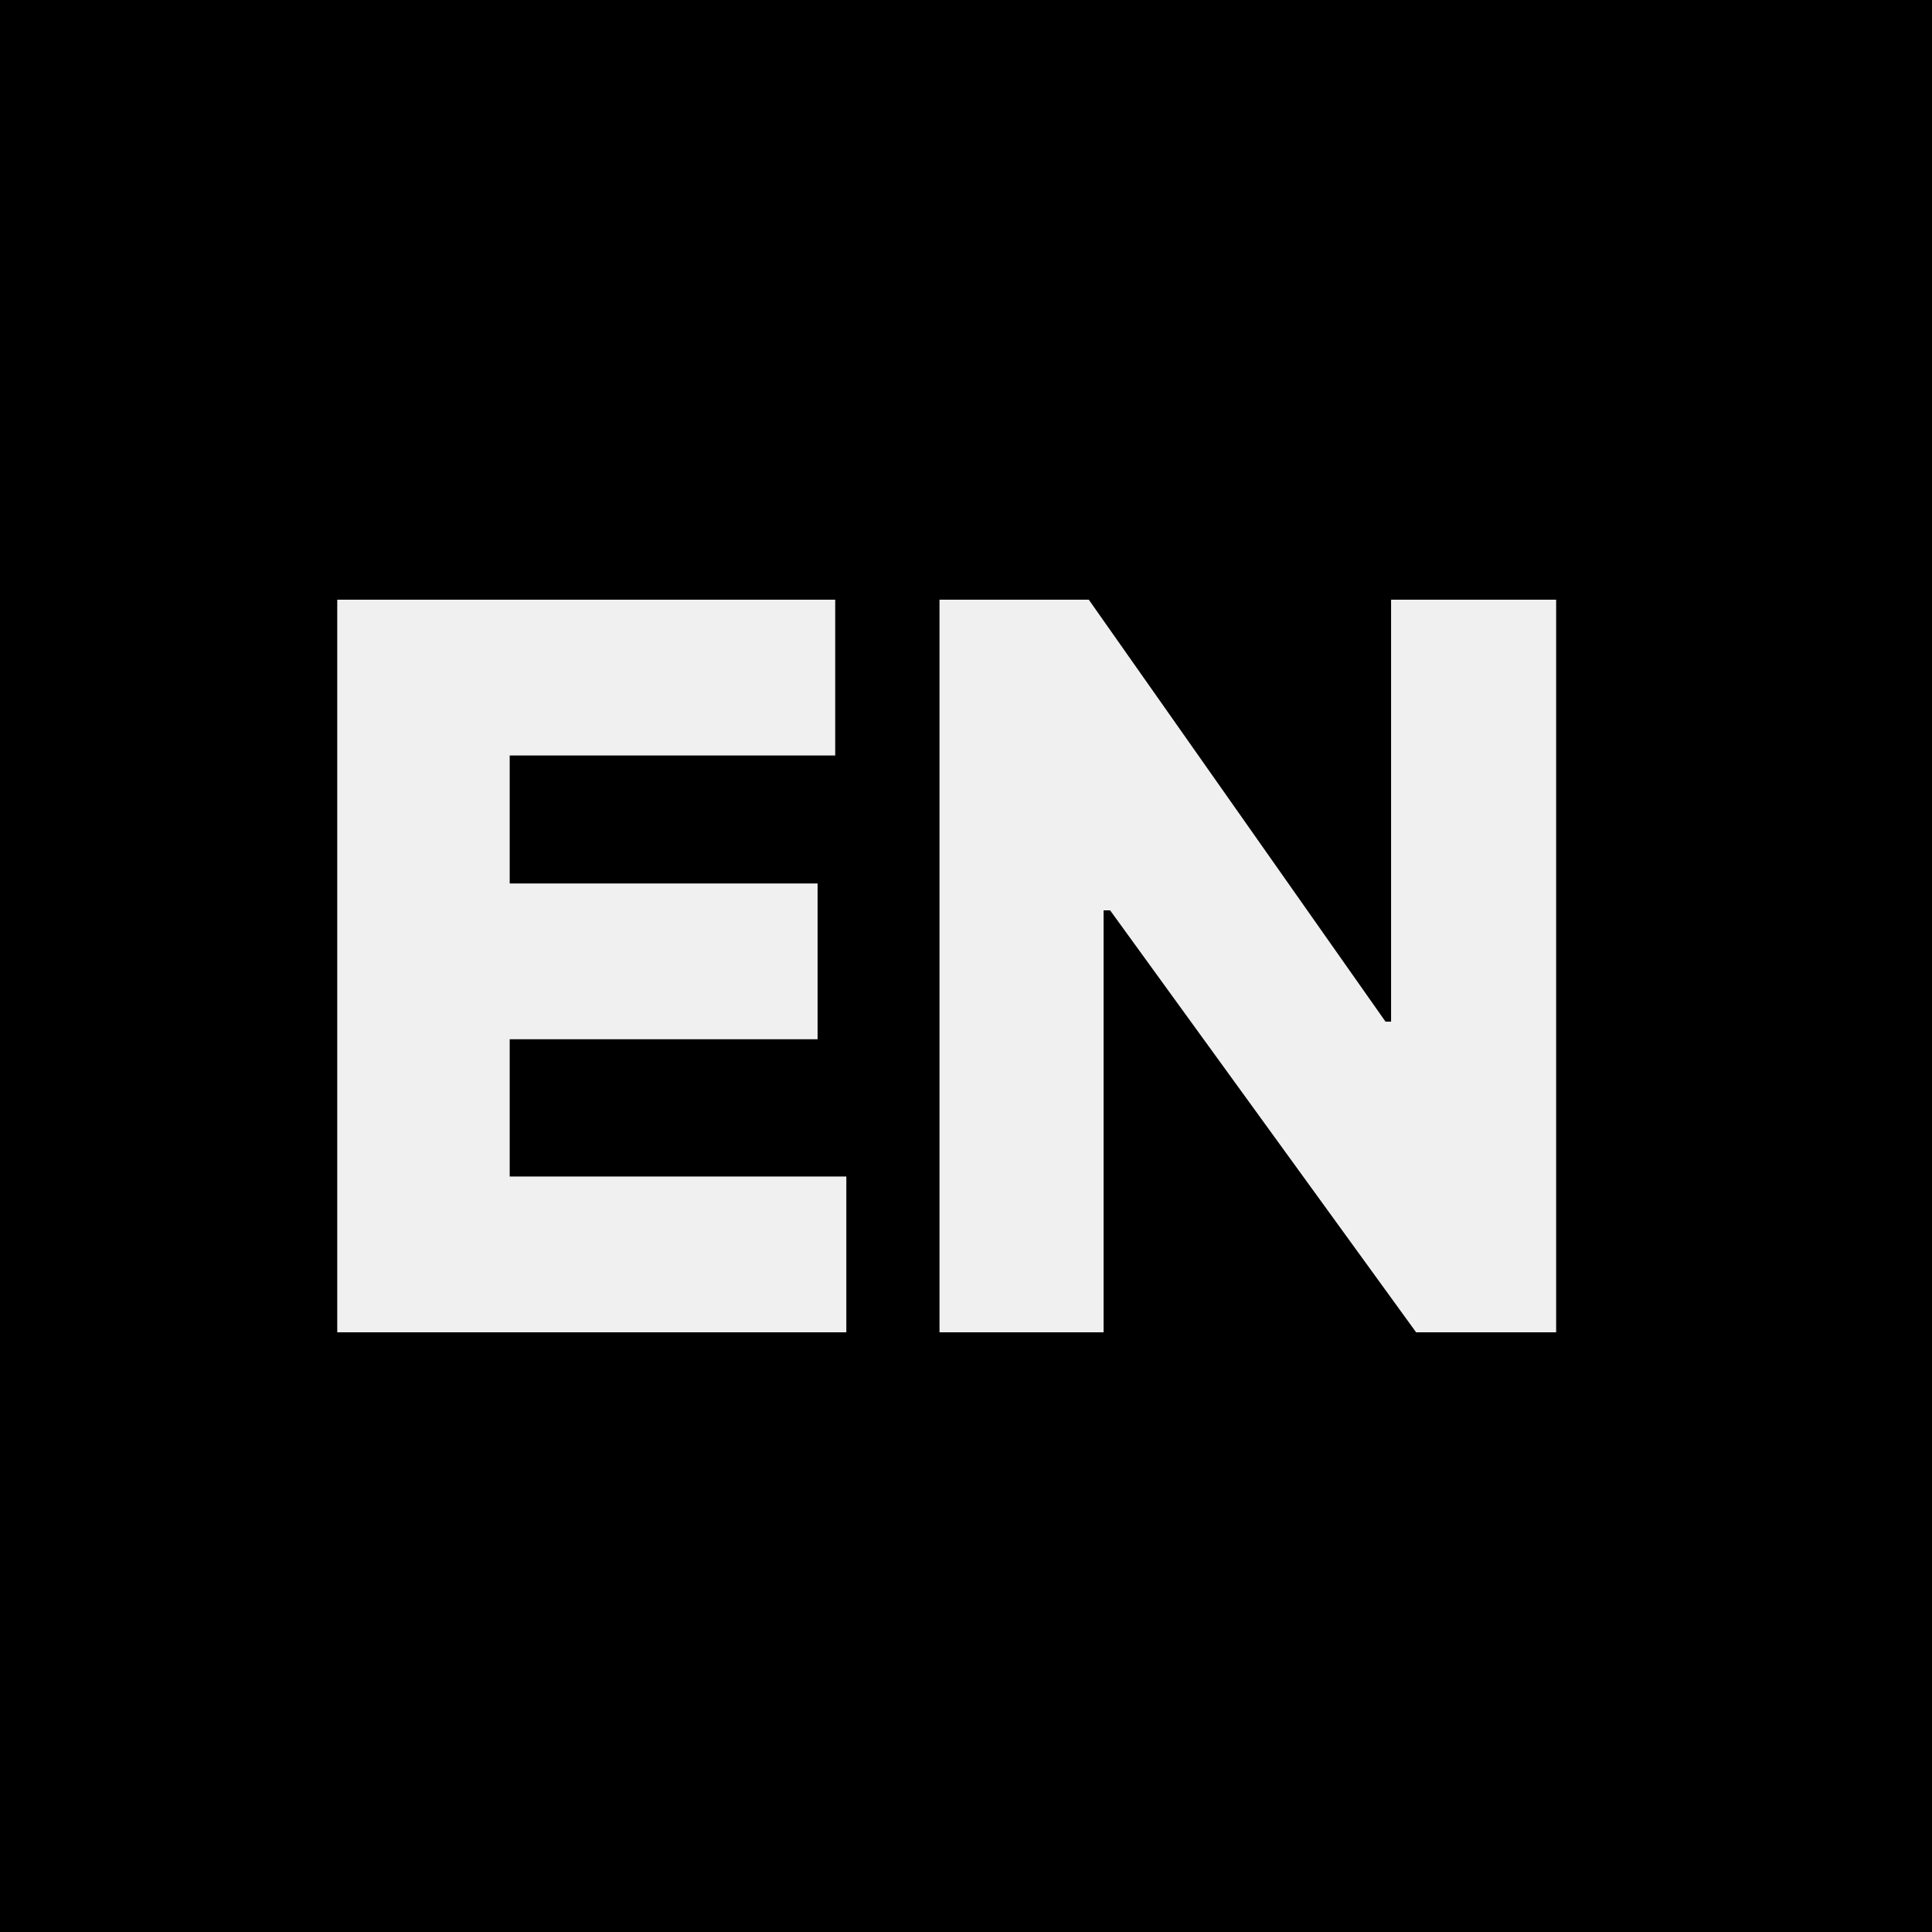
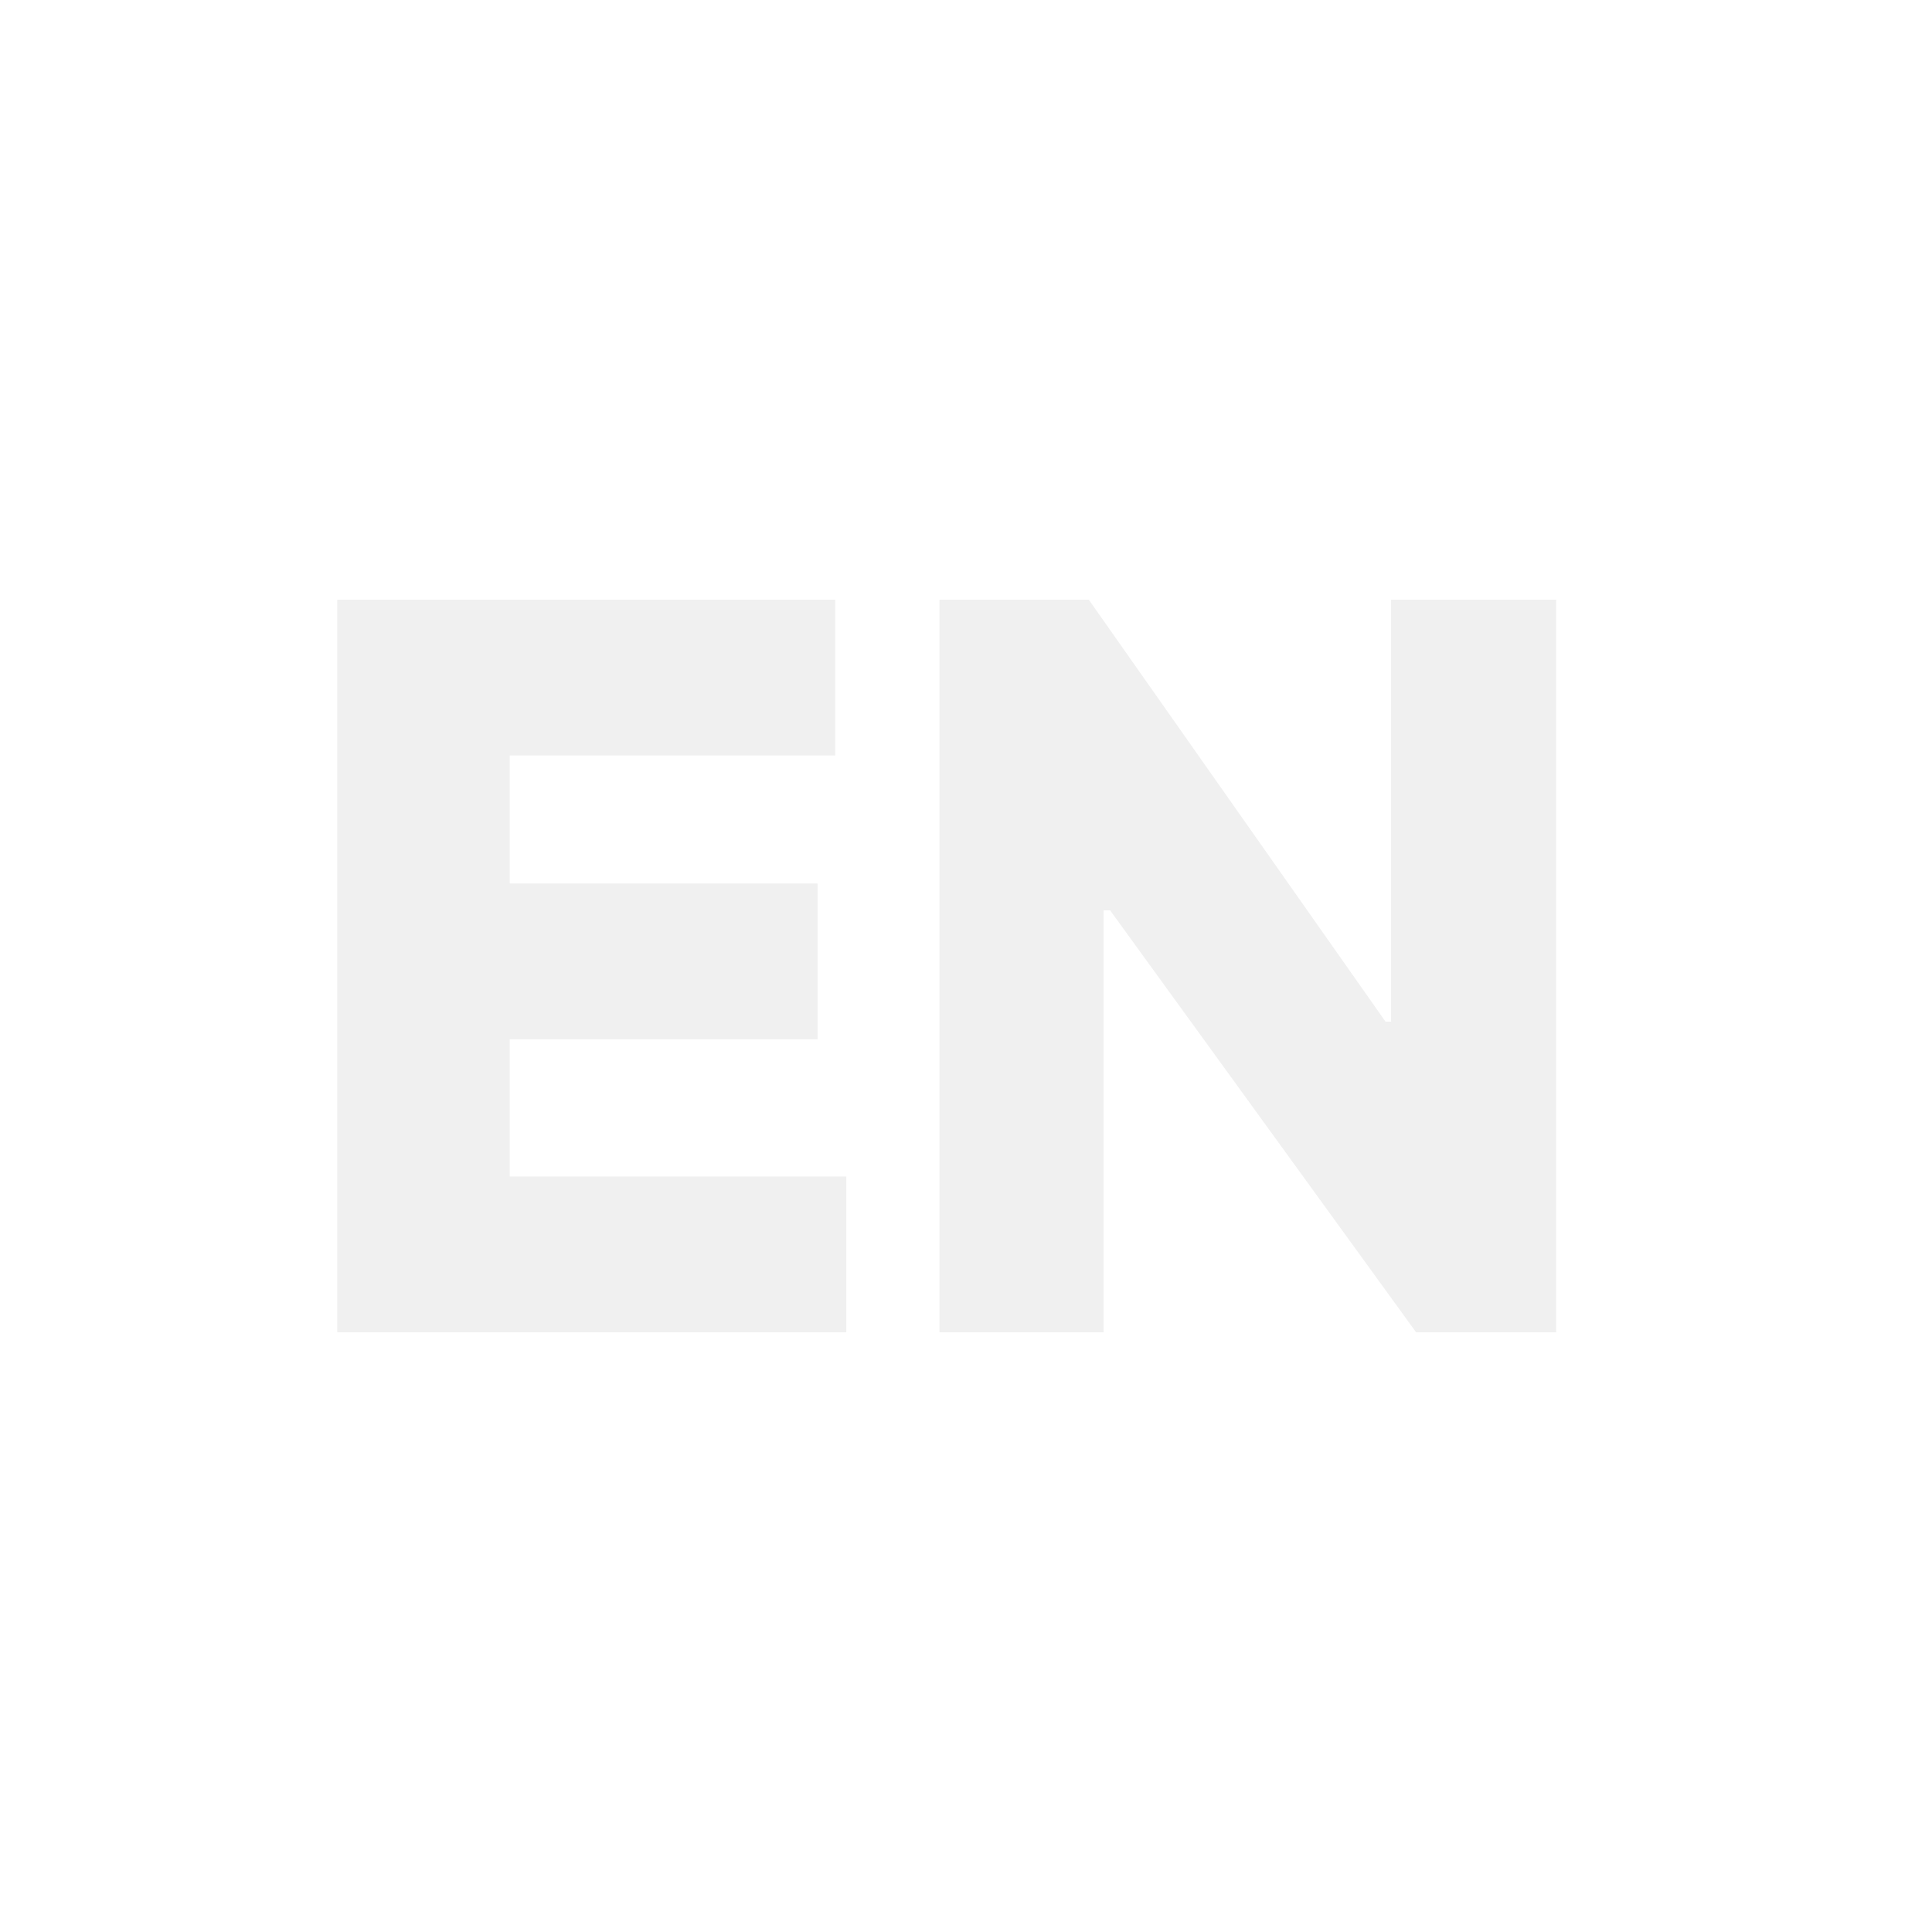
<svg xmlns="http://www.w3.org/2000/svg" width="50" height="50" viewBox="0 0 50 50" fill="none">
-   <path d="M50 50H0V0H50V50ZM8.728 15.52V34.48H21.903V30.448H13.191V26.896H21.159V22.864H13.191V19.552H21.615V15.52H8.728ZM24.314 15.52V34.48H28.561V23.56H28.73L36.649 34.48H40.273V15.52H36.001V26.44H35.857L28.178 15.52H24.314Z" fill="black" />
+   <path d="M50 50H0V0H50V50ZM8.728 15.52V34.48H21.903V30.448H13.191V26.896H21.159V22.864H13.191V19.552H21.615V15.52H8.728ZM24.314 15.52V34.48H28.561V23.56H28.73L36.649 34.48H40.273V15.52H36.001V26.44H35.857L28.178 15.52H24.314Z" fill="white" />
</svg>
